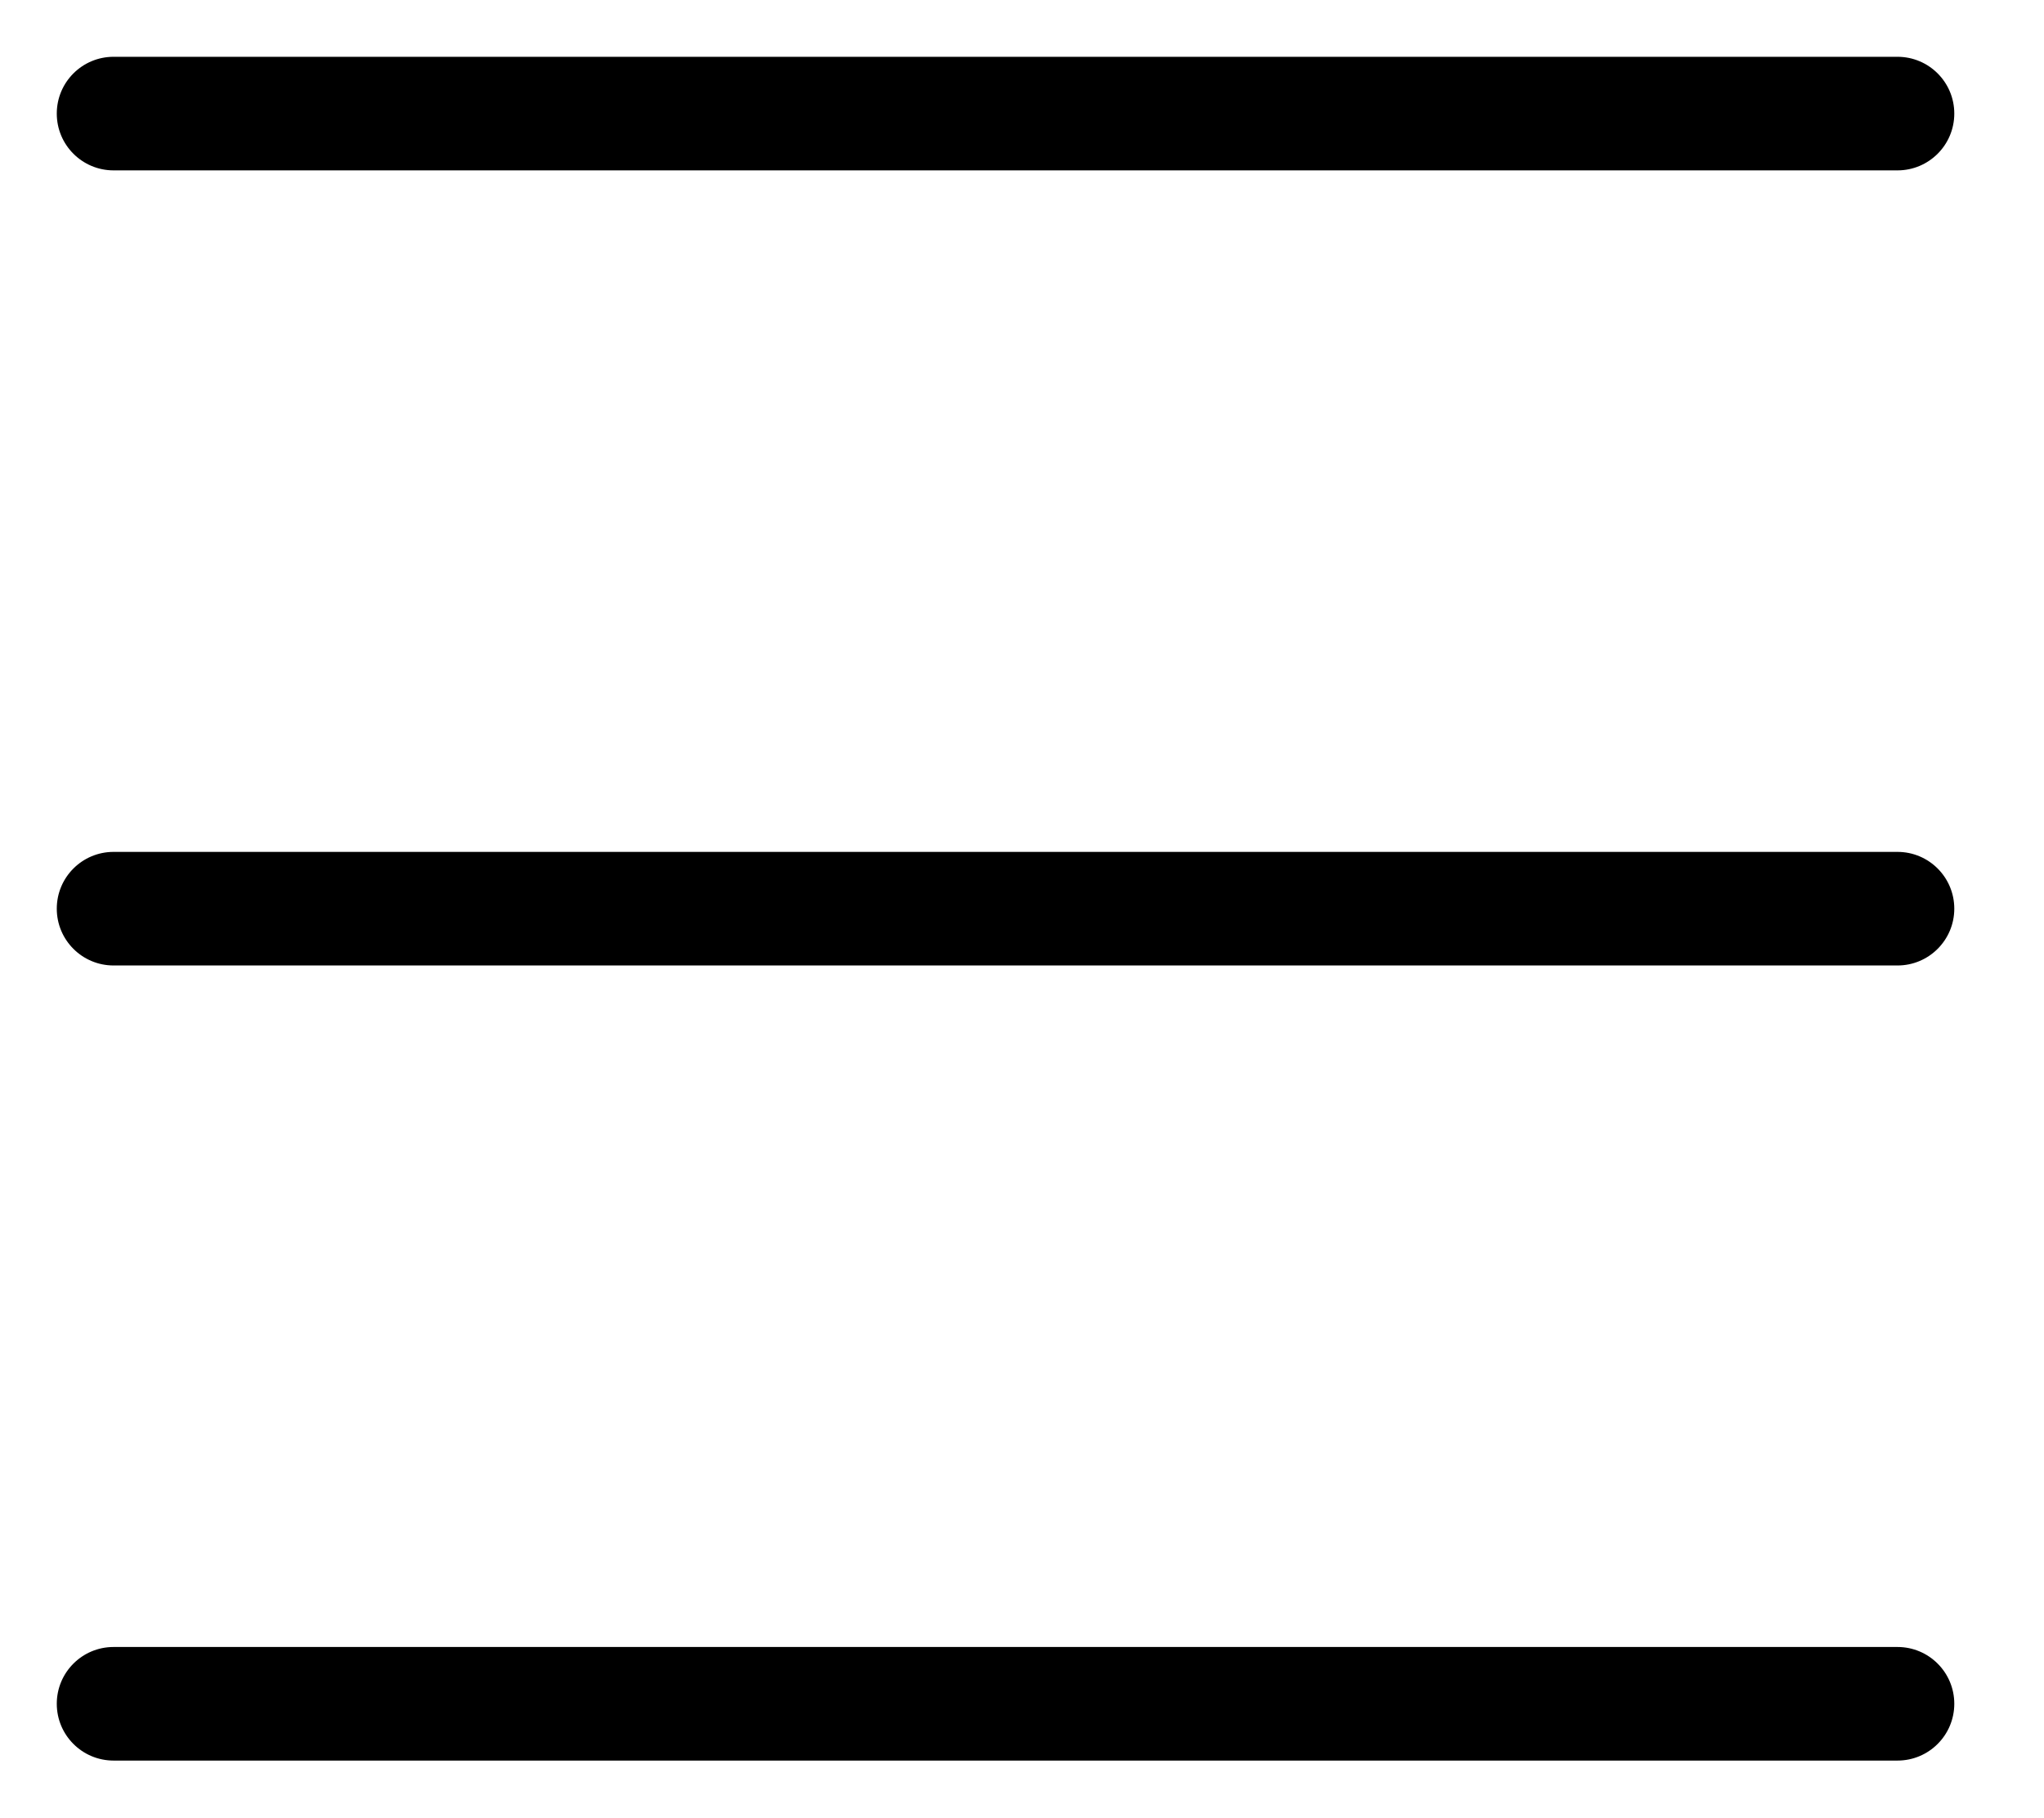
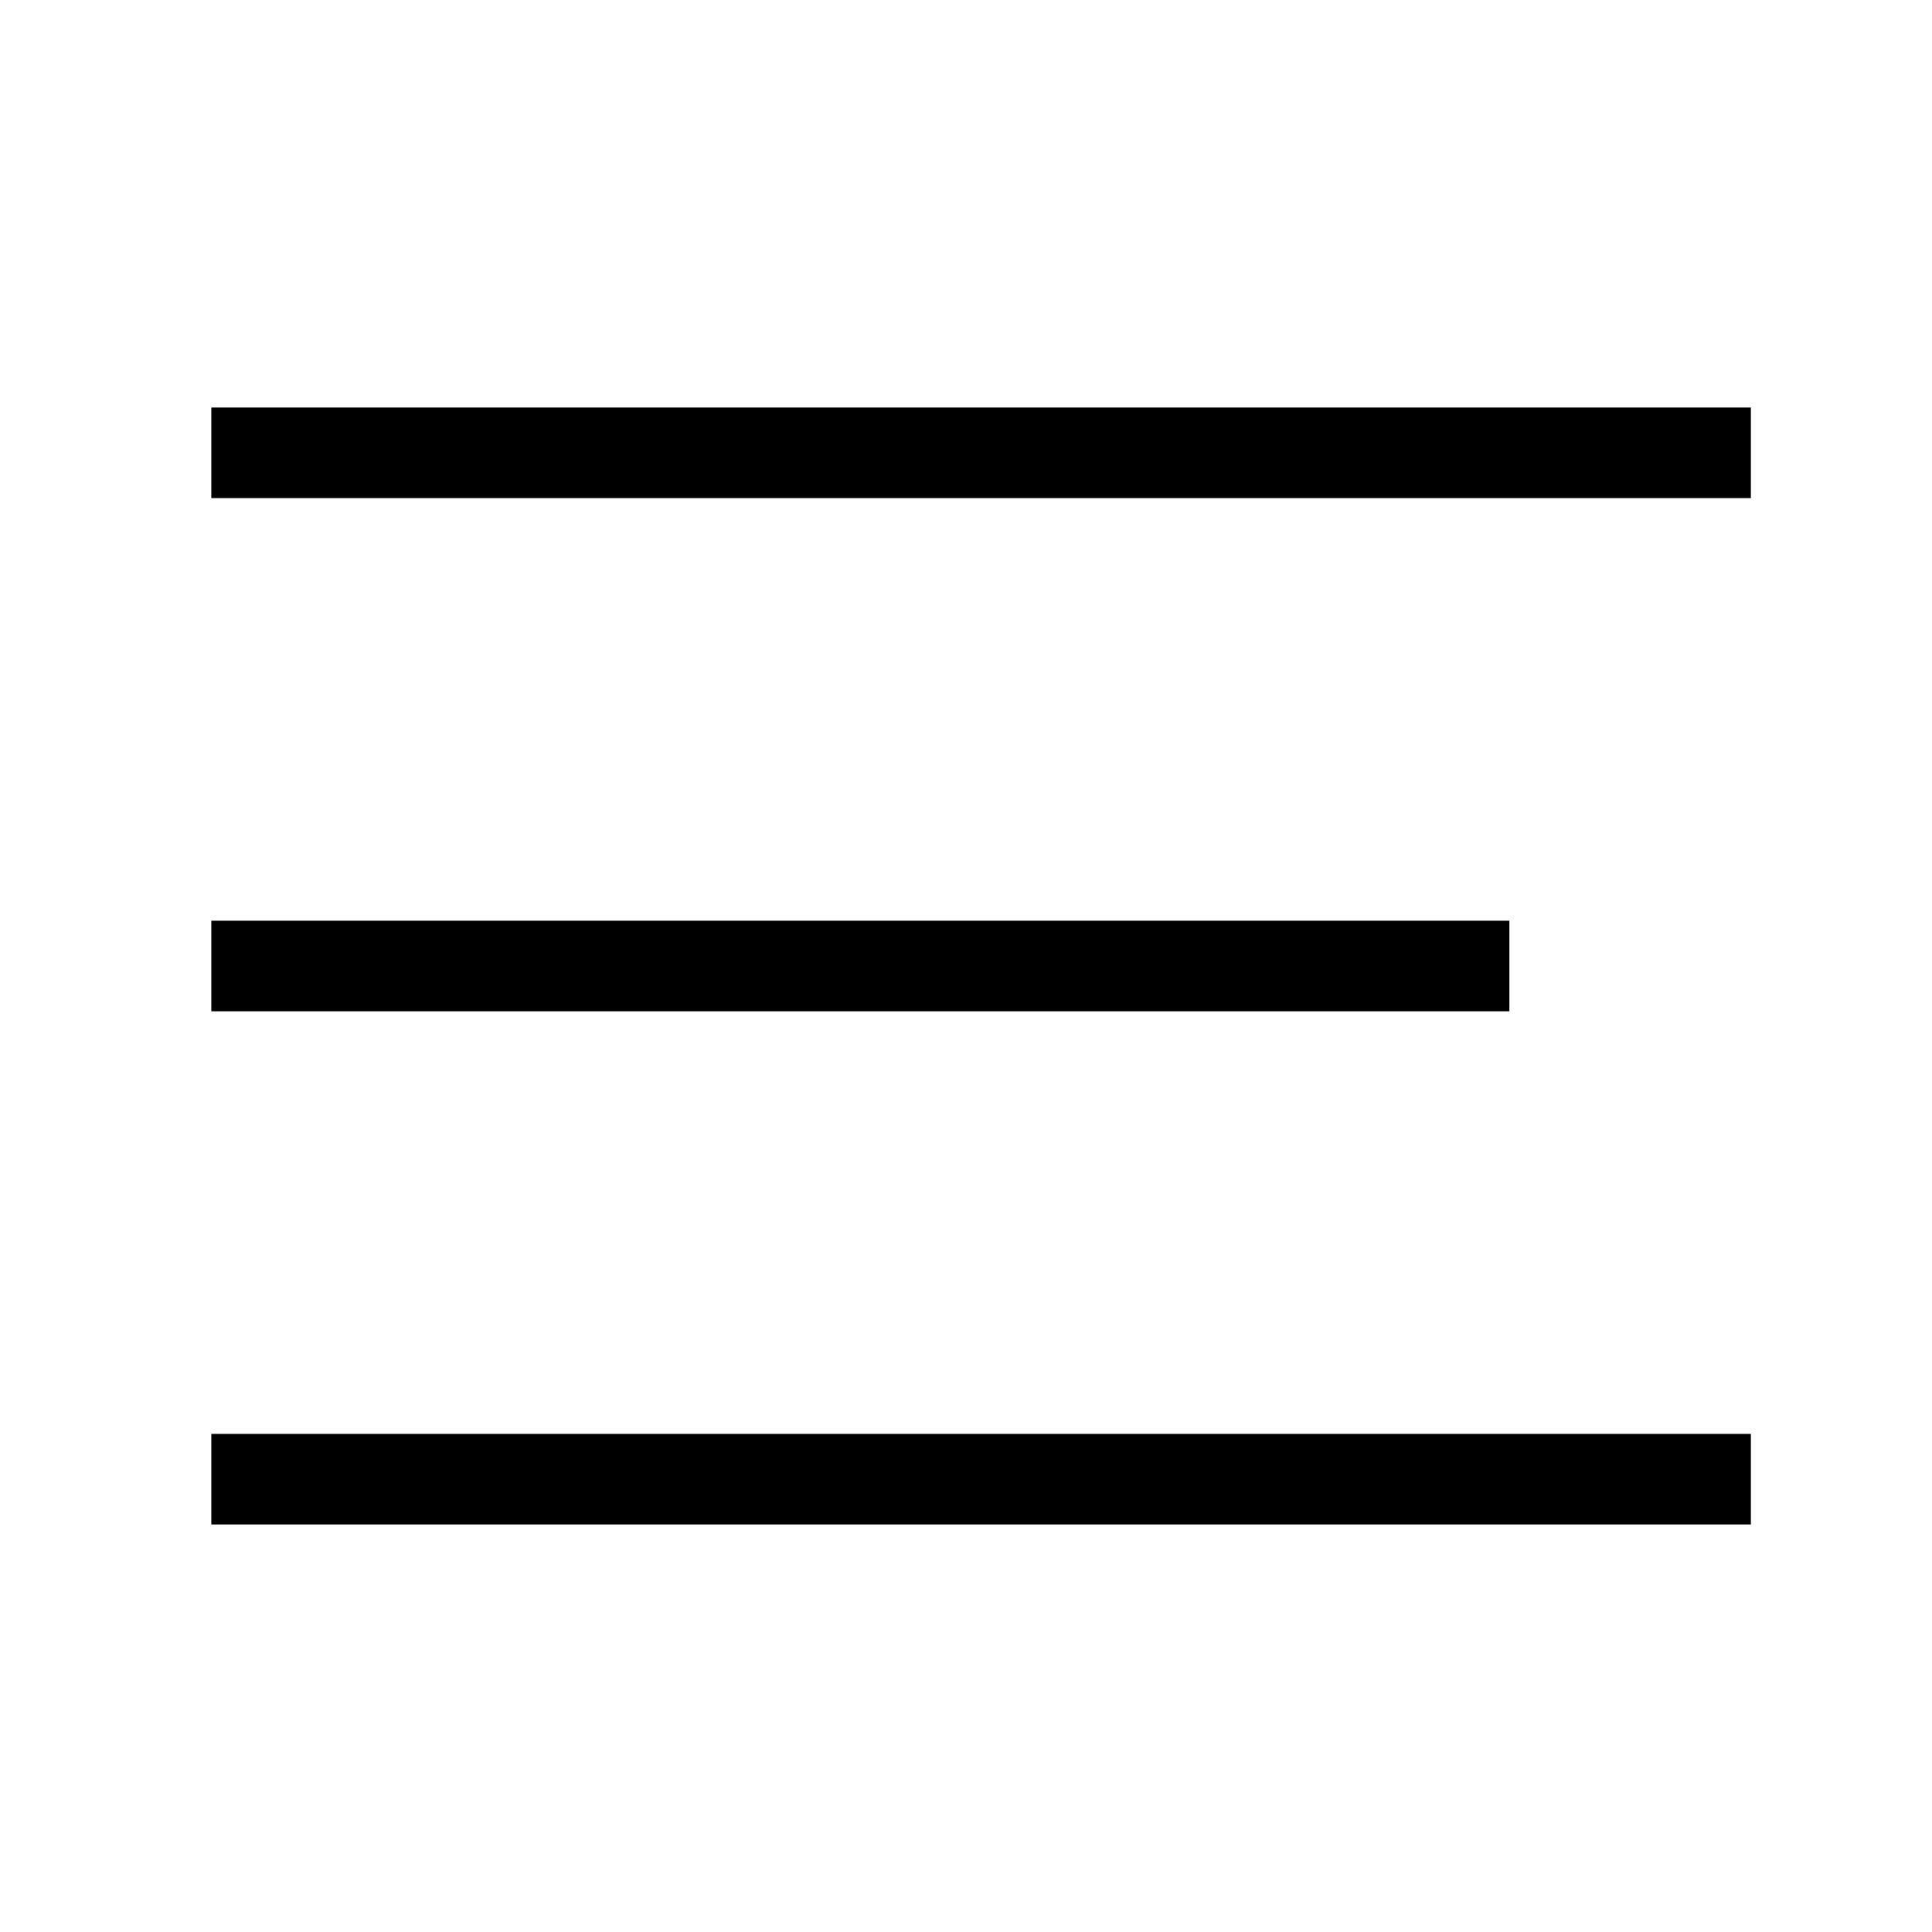
- <svg xmlns="http://www.w3.org/2000/svg" fill="none" class="icon icon-hamburger" viewBox="0 0 18 16">
-   <path fill="currentColor" d="M1 .5a.5.5 0 1 0 0 1h15.71a.5.5 0 0 0 0-1zM.5 8a.5.5 0 0 1 .5-.5h15.71a.5.5 0 0 1 0 1H1A.5.5 0 0 1 .5 8m0 7a.5.5 0 0 1 .5-.5h15.71a.5.5 0 0 1 0 1H1a.5.5 0 0 1-.5-.5" />
+ <svg xmlns="http://www.w3.org/2000/svg" fill="none" stroke="currentColor" stroke-width="3" stroke-linecap="butt" stroke-linejoin="miter" class="icon icon-hamburger" viewBox="0 0 64 64">
+   <path d="M7 15h51M7 32h43M7 49h51" />
</svg>
